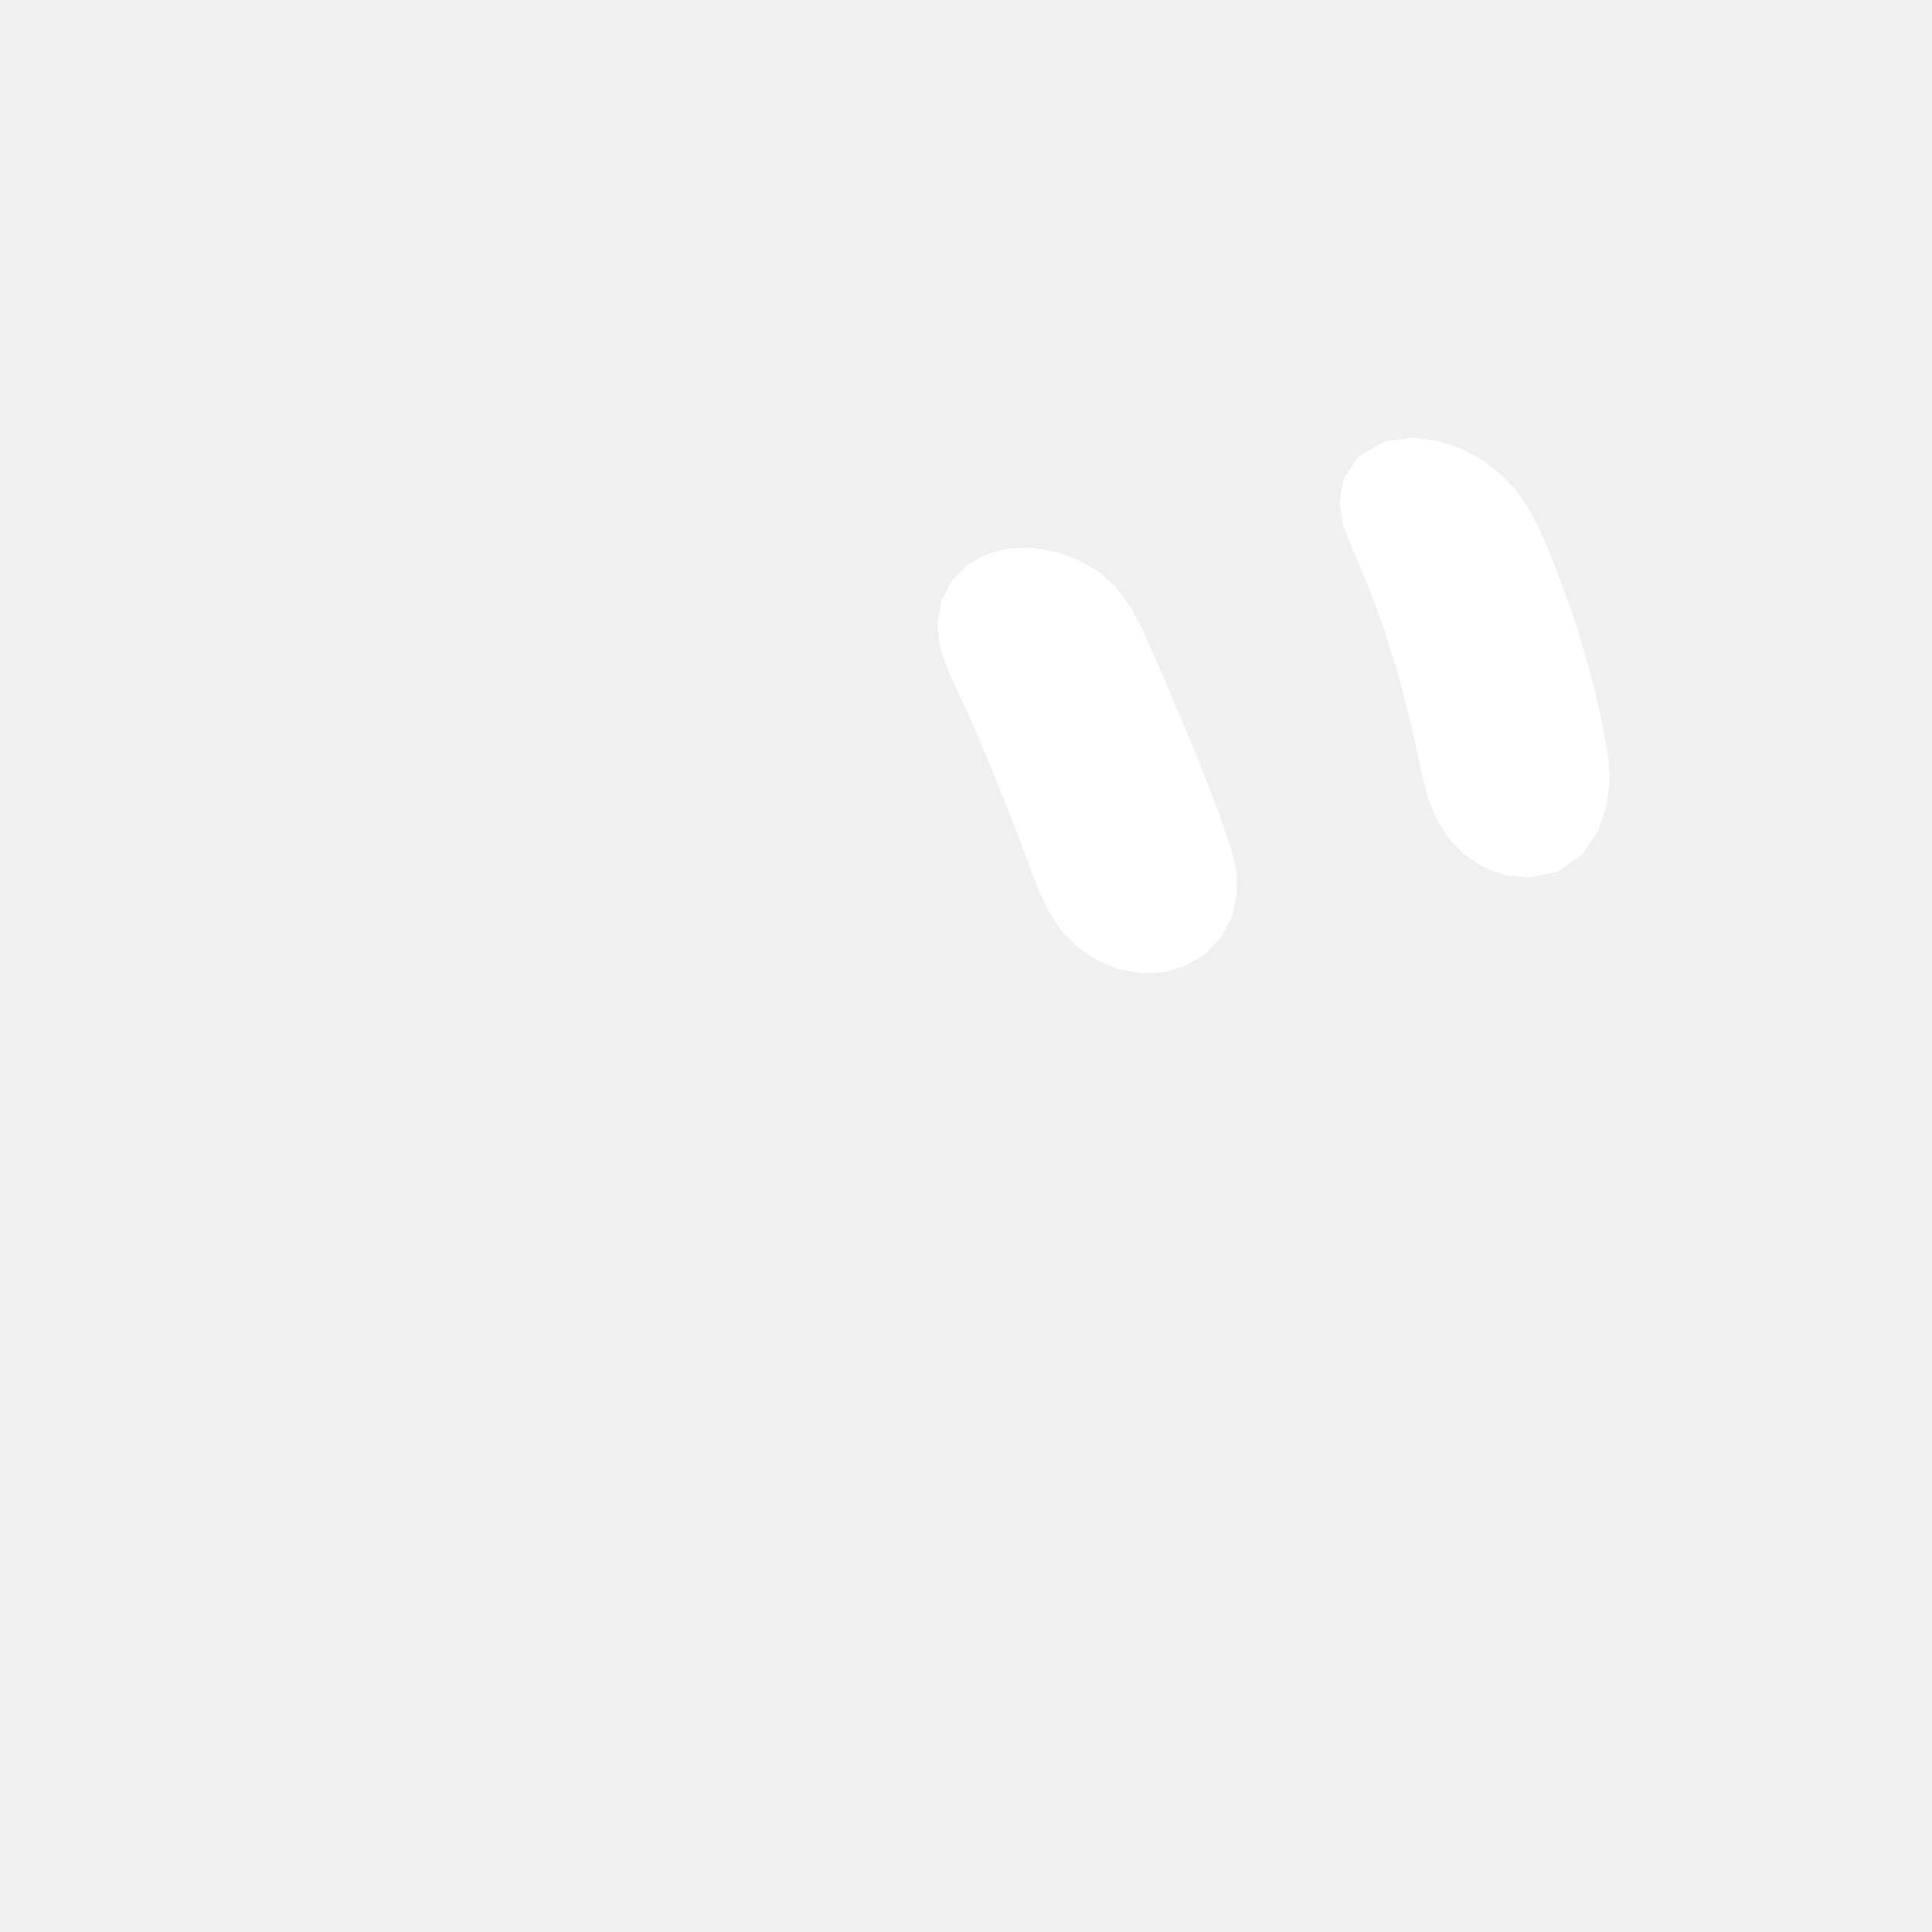
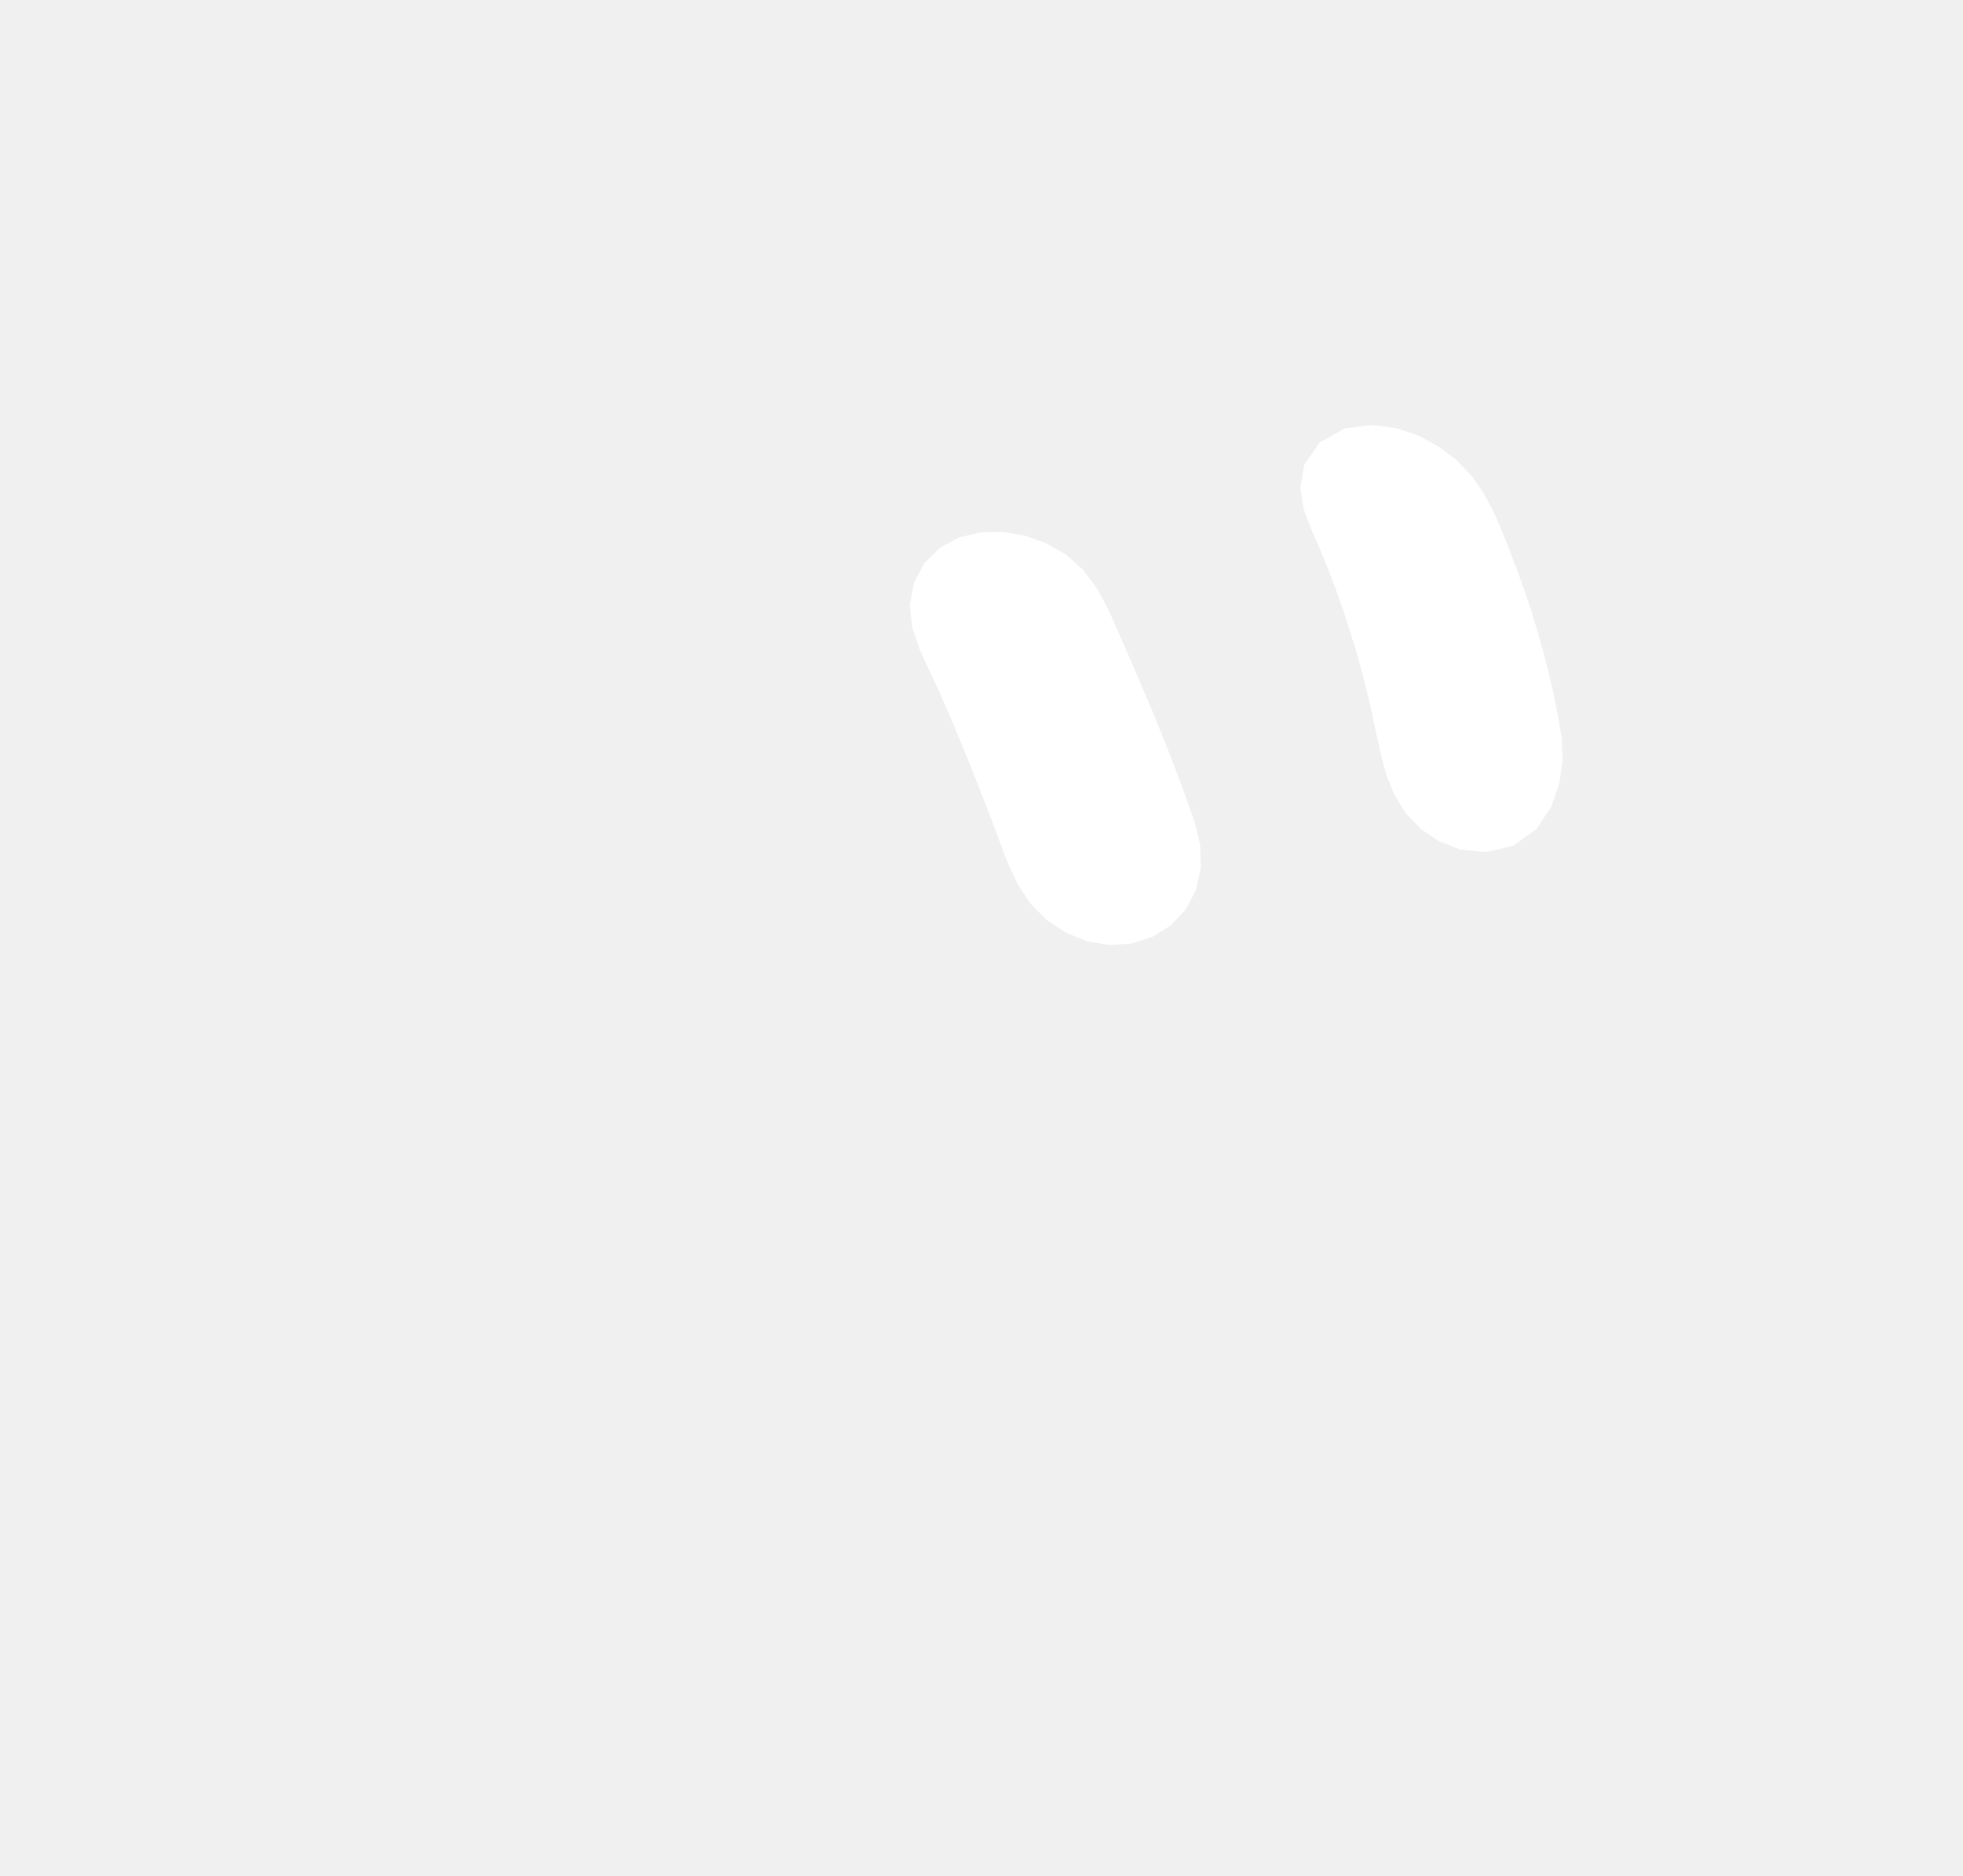
- <svg xmlns="http://www.w3.org/2000/svg" viewBox="-9.94 -9.94 248.41 248.41">
+ <svg xmlns="http://www.w3.org/2000/svg" viewBox="-9.94 -9.94 260 248.41">
  <path fill="white" d="M122.85 60.51L125.78 61.00L128.60 62.00L131.23 63.50L133.52 65.52L135.34 67.97L136.80 70.67L138.05 73.47L139.28 76.28L140.50 79.10L141.70 81.91L142.89 84.73L144.05 87.57L145.17 90.42L146.26 93.28L147.31 96.15L148.32 99.04L149.03 102.01L149.10 105.02L148.46 107.93L147.09 110.52L145.10 112.64L142.64 114.16L139.87 115.03L136.93 115.21L134.02 114.71L131.24 113.59L128.70 111.90L126.55 109.72L124.86 107.17L123.56 104.40L122.47 101.54L121.41 98.66L120.30 95.81L119.19 92.96L118.04 90.11L116.87 87.29L115.68 84.46L114.46 81.65L113.15 78.88L111.88 76.09L110.89 73.20L110.57 70.20L111.11 67.25L112.48 64.67L114.53 62.61L117.07 61.25L119.90 60.56Z" />
  <path fill="white" d="M171.77 46.34L175.06 46.78L178.01 47.78L180.62 49.21L182.93 50.96L184.90 52.99L186.51 55.28L187.84 57.75L188.97 60.32L190.01 62.95L191.01 65.59L191.98 68.26L192.88 70.95L193.70 73.67L194.49 76.41L195.19 79.19L195.84 81.98L196.40 84.81L196.89 87.68L197.03 90.64L196.60 93.74L195.54 96.87L193.56 99.86L190.45 102.09L186.87 102.90L183.53 102.58L180.65 101.47L178.24 99.83L176.28 97.80L174.80 95.43L173.72 92.81L172.97 90.06L172.36 87.25L171.76 84.42L171.10 81.63L170.40 78.85L169.63 76.11L168.78 73.39L167.91 70.69L166.96 68.02L165.95 65.38L164.88 62.78L163.75 60.19L162.75 57.55L162.29 54.69L162.82 51.59L164.85 48.65L168.20 46.80Z" />
</svg>
